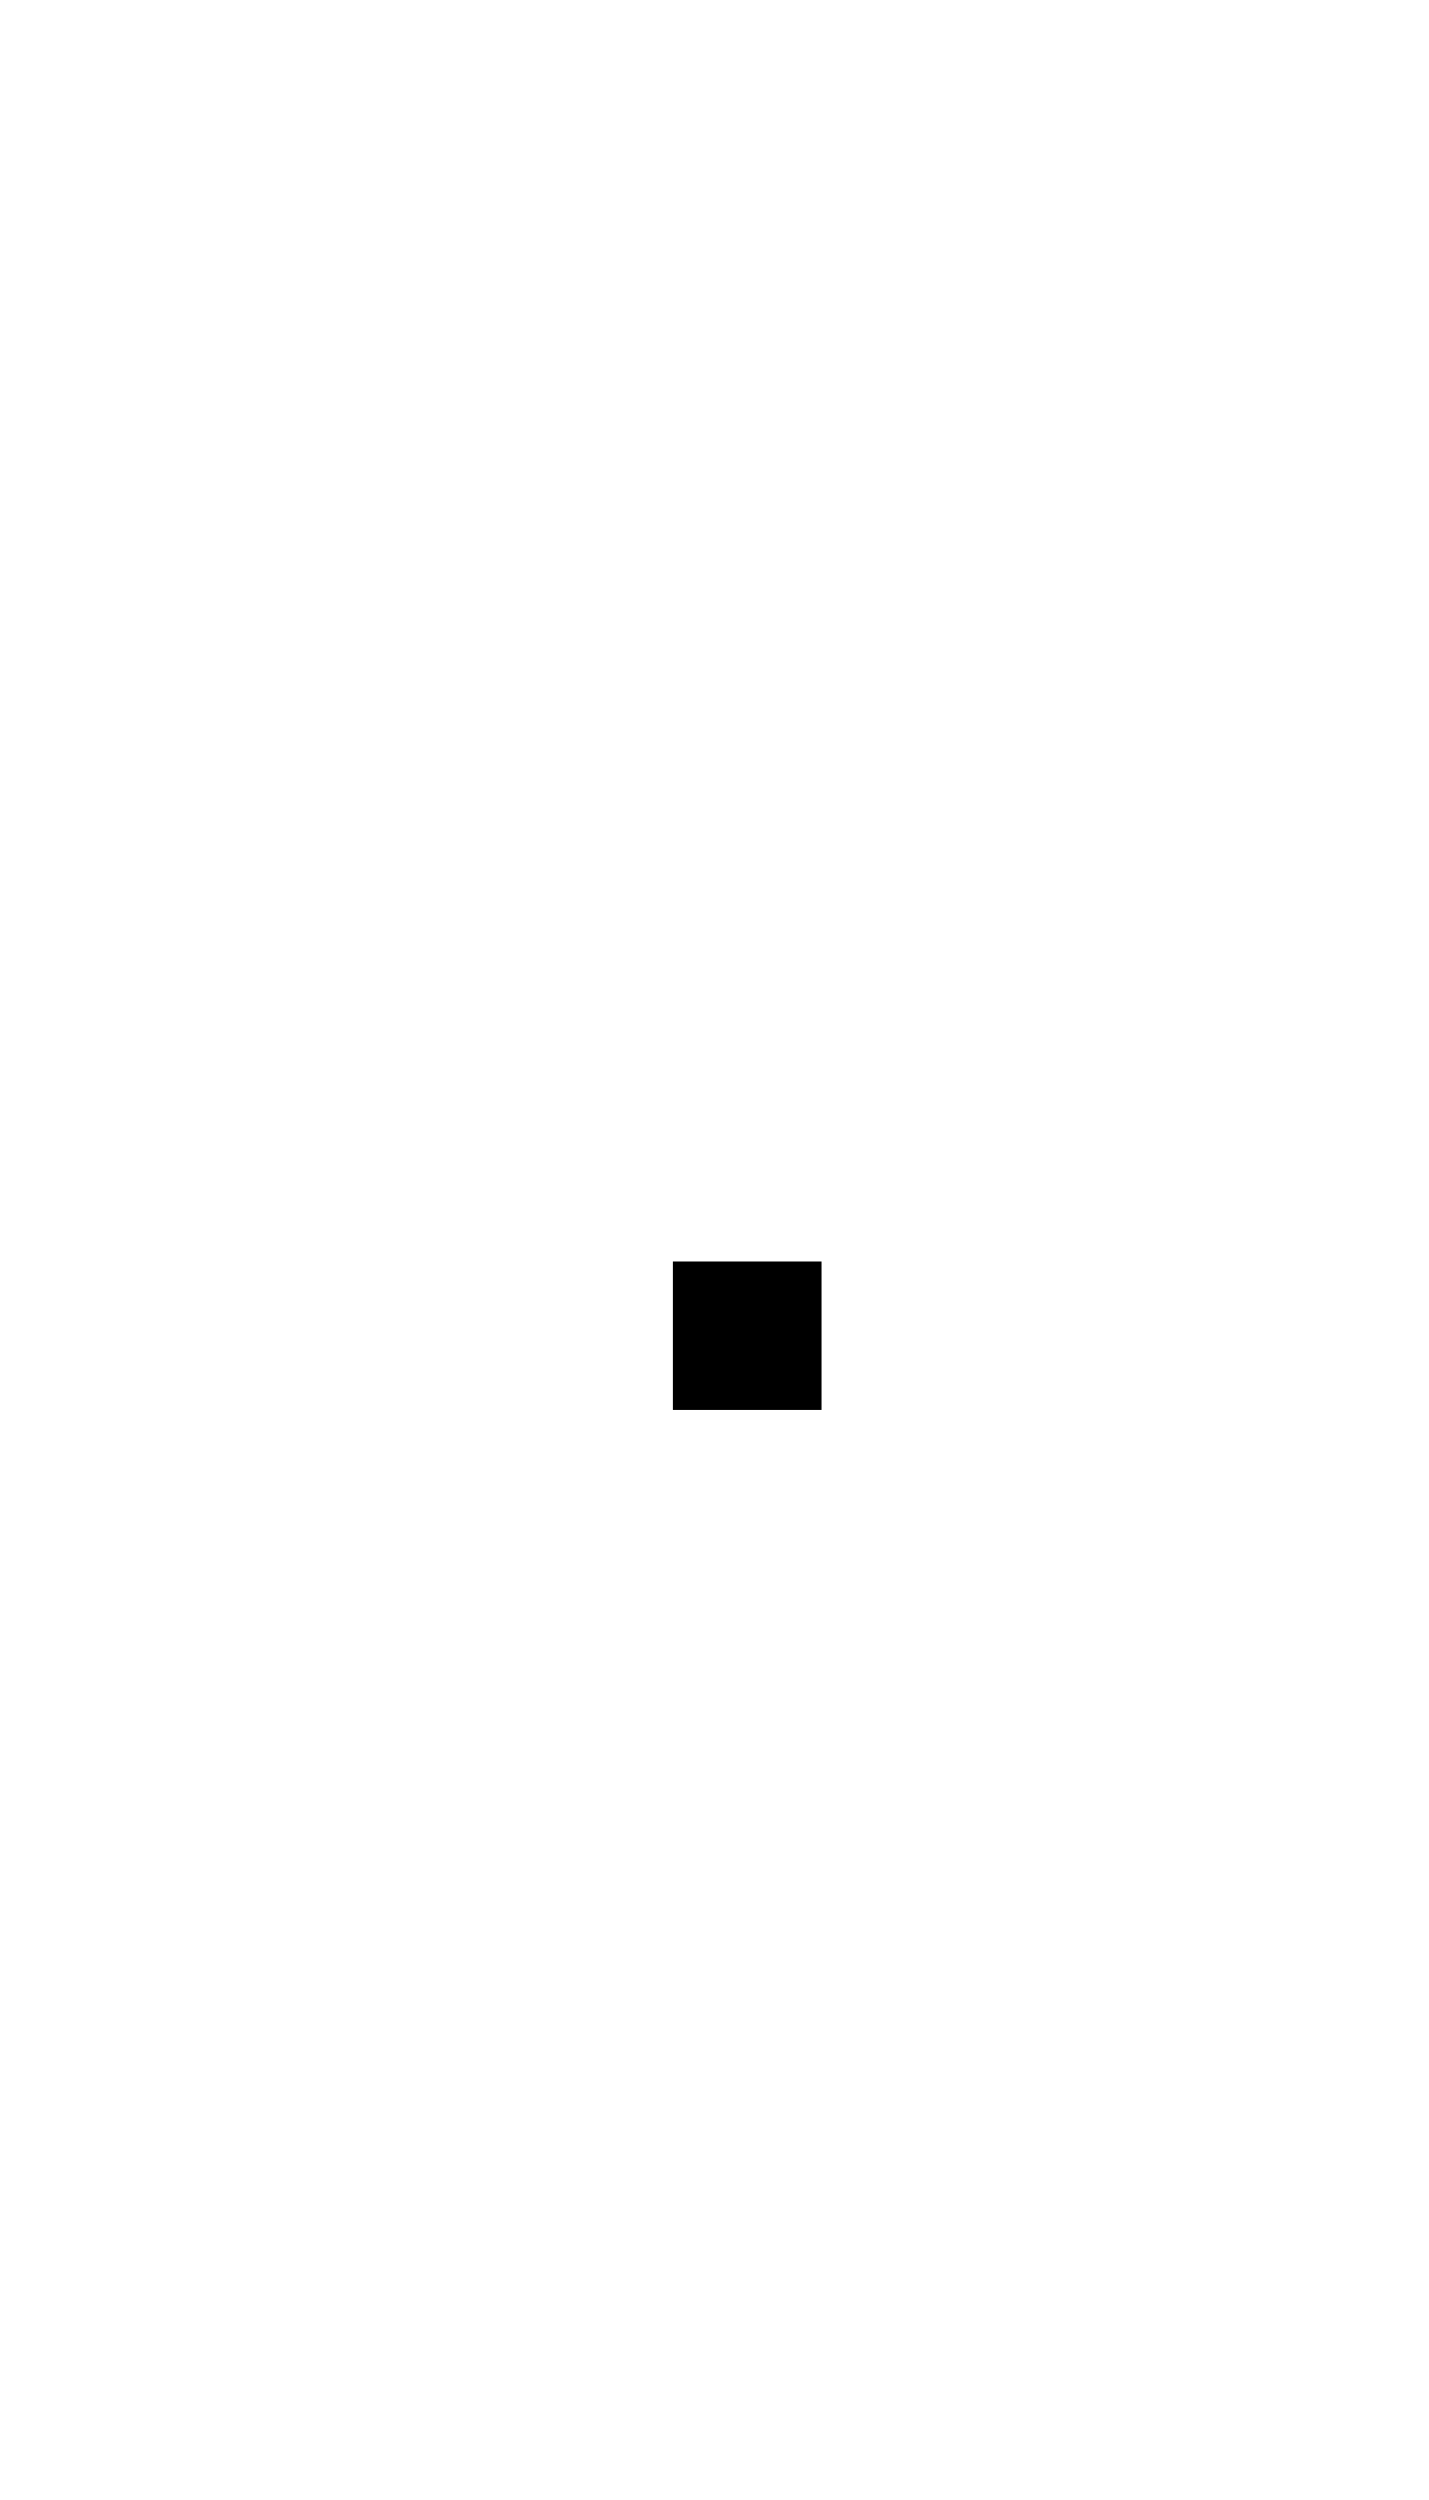
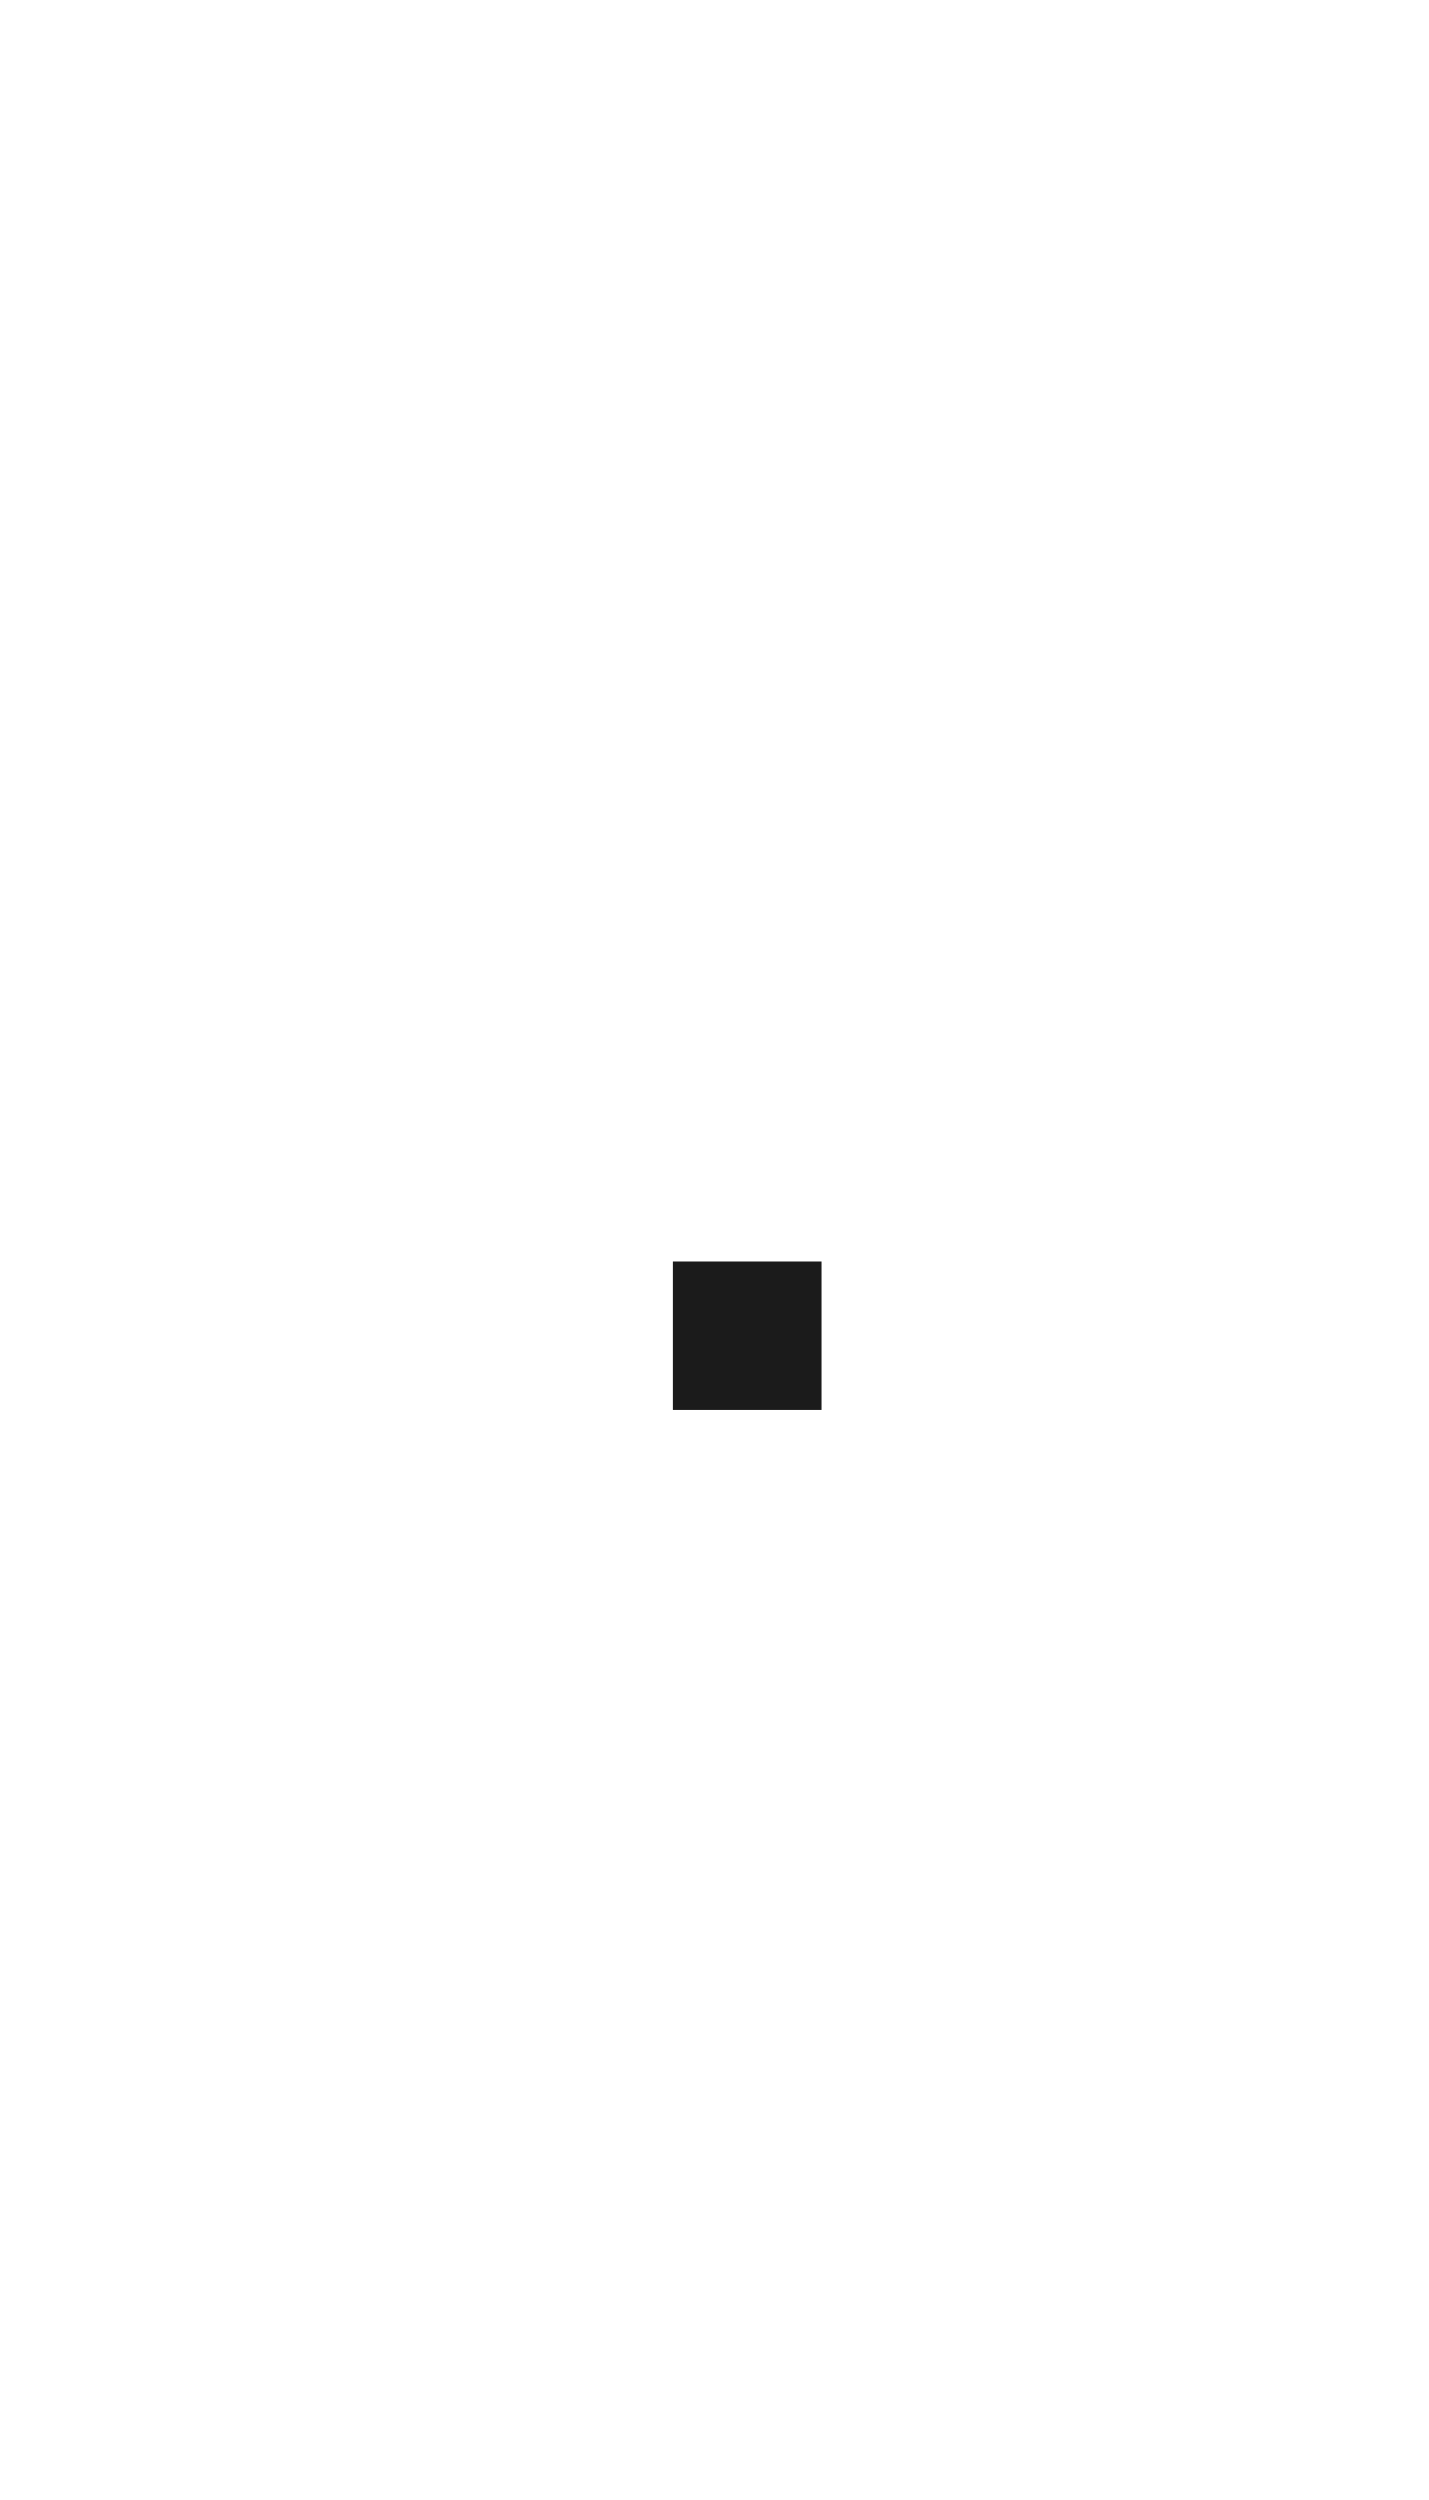
<svg xmlns="http://www.w3.org/2000/svg" viewBox="-50 -88 100 175">
  <style>
    .symbol {
-       fill: #000;
+       fill: #1b1b1b;
      text-anchor: middle;
      dominant-baseline: middle;
      font-family: Helvetica, Arial, sans-serif;
    }
  </style>
  <text cx="50%" cy="50%" font-size="100" class="symbol">·</text>
</svg>
